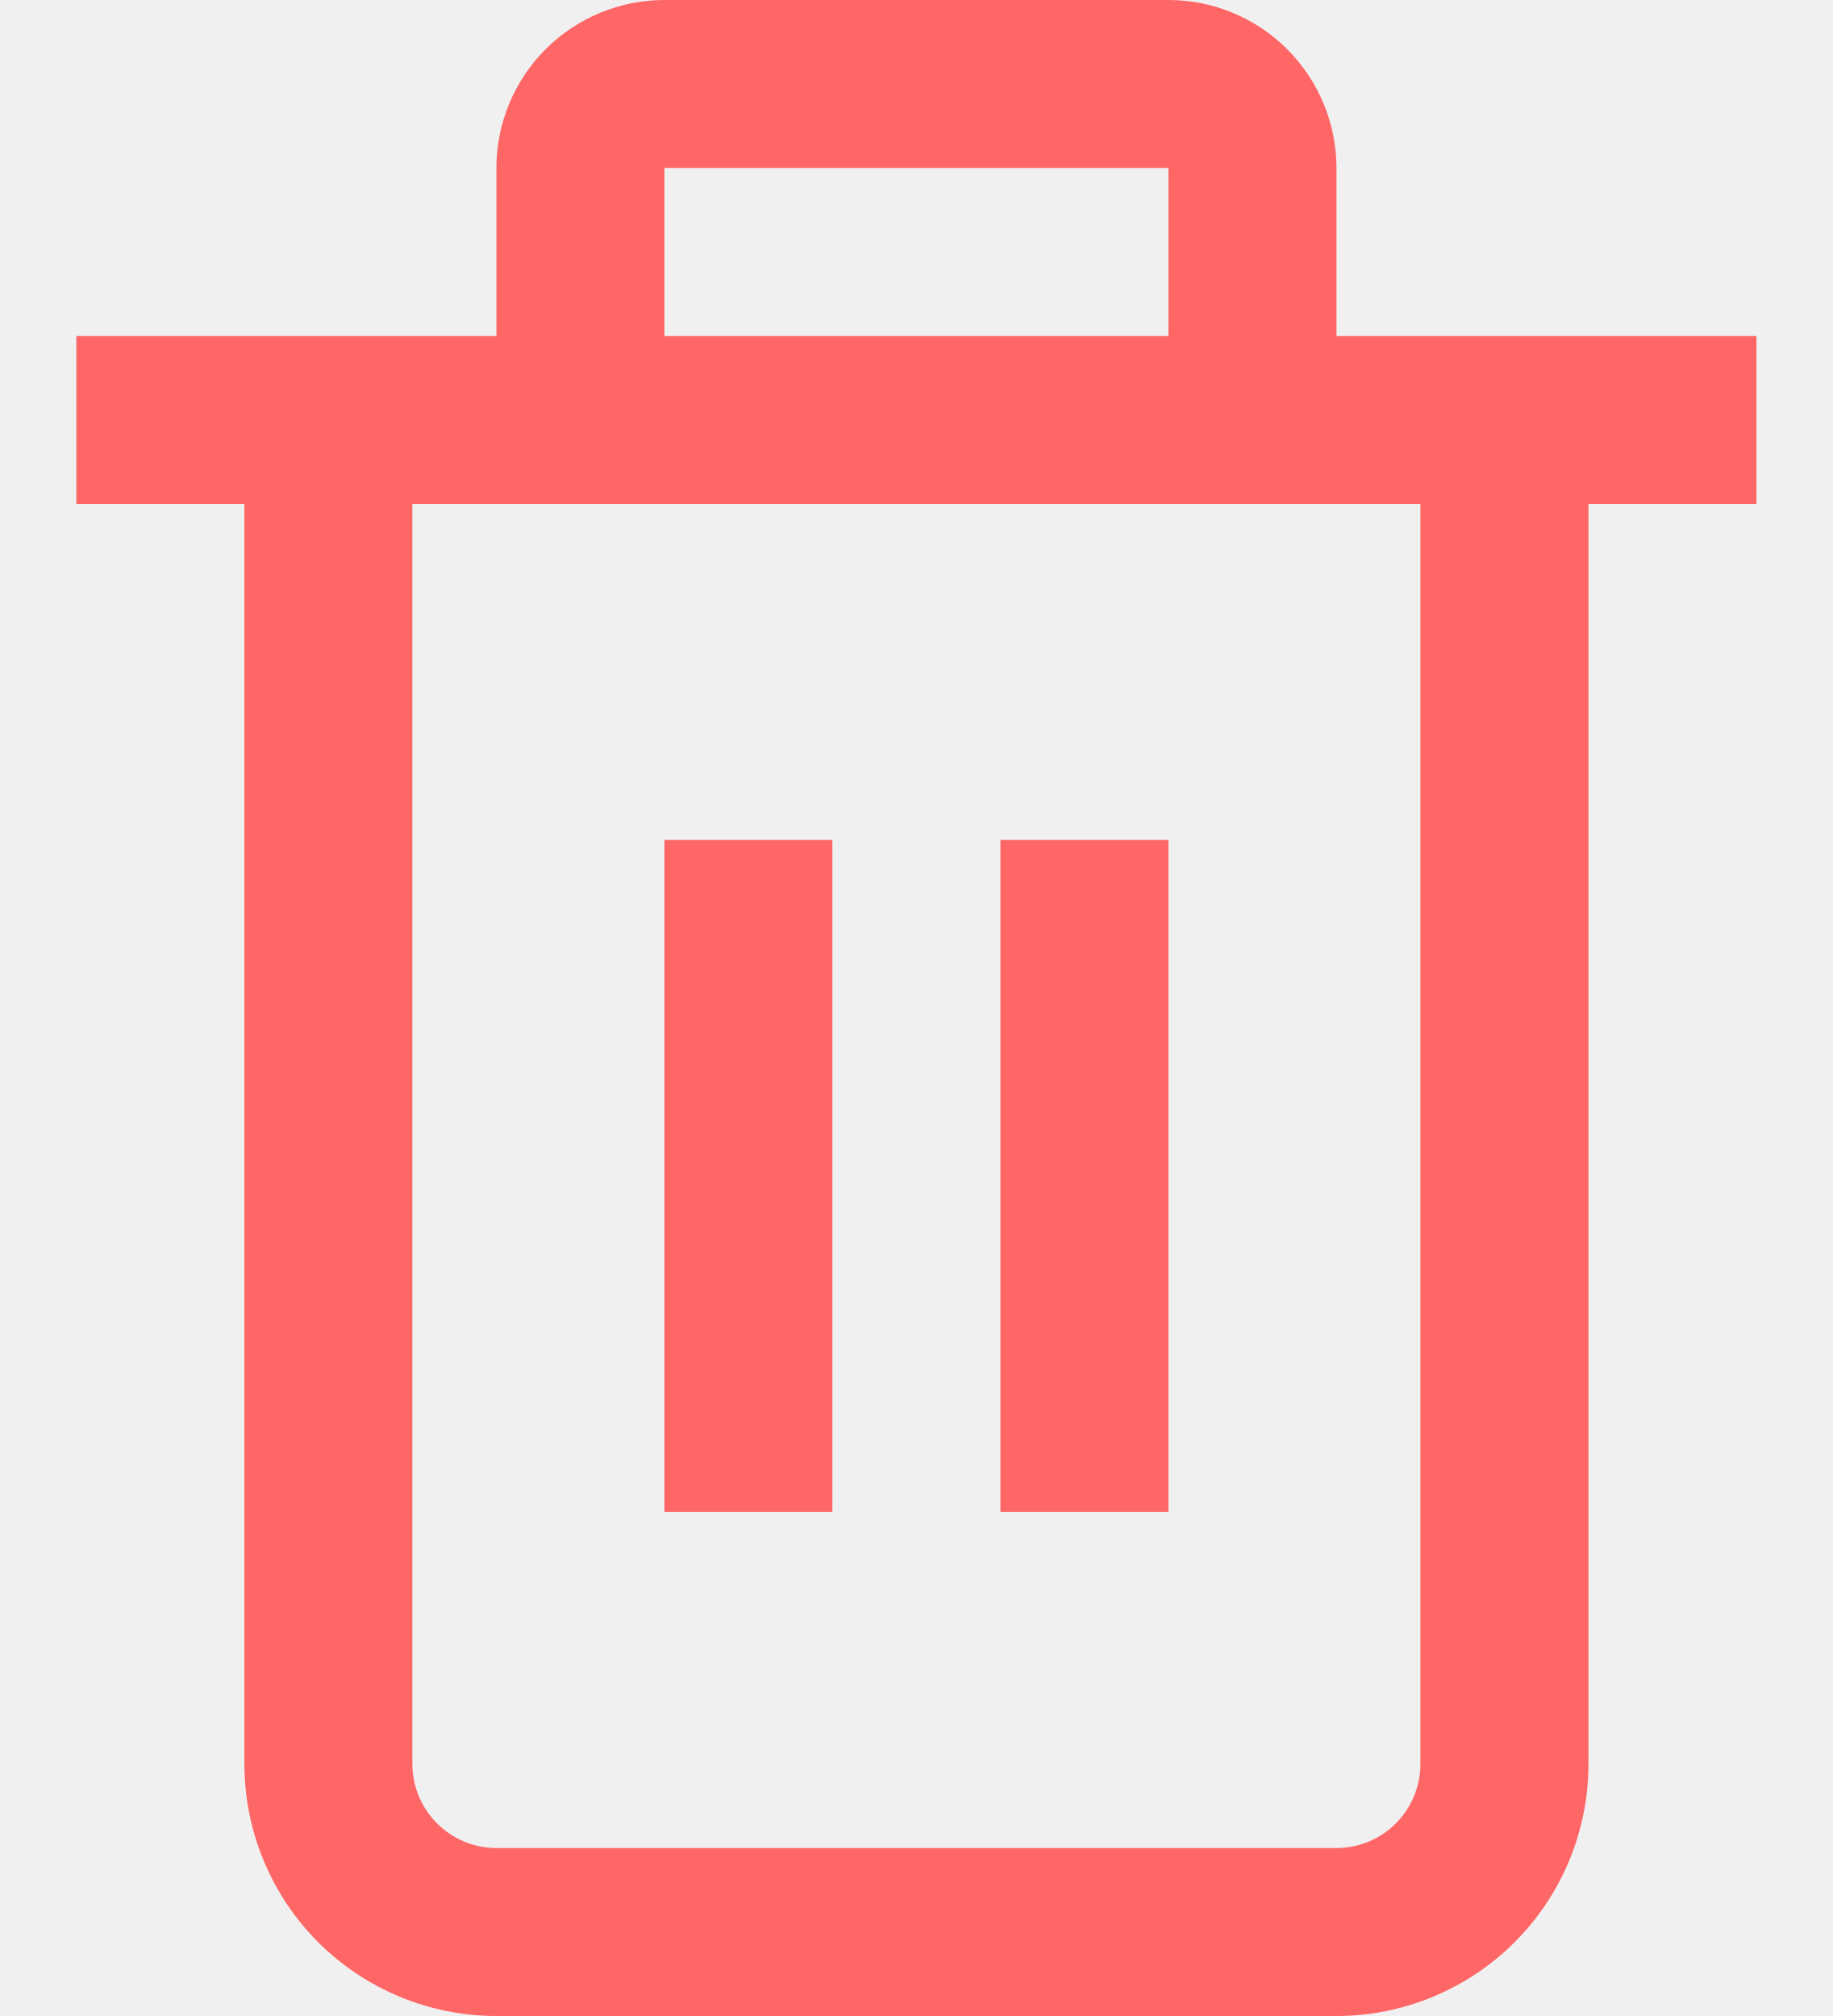
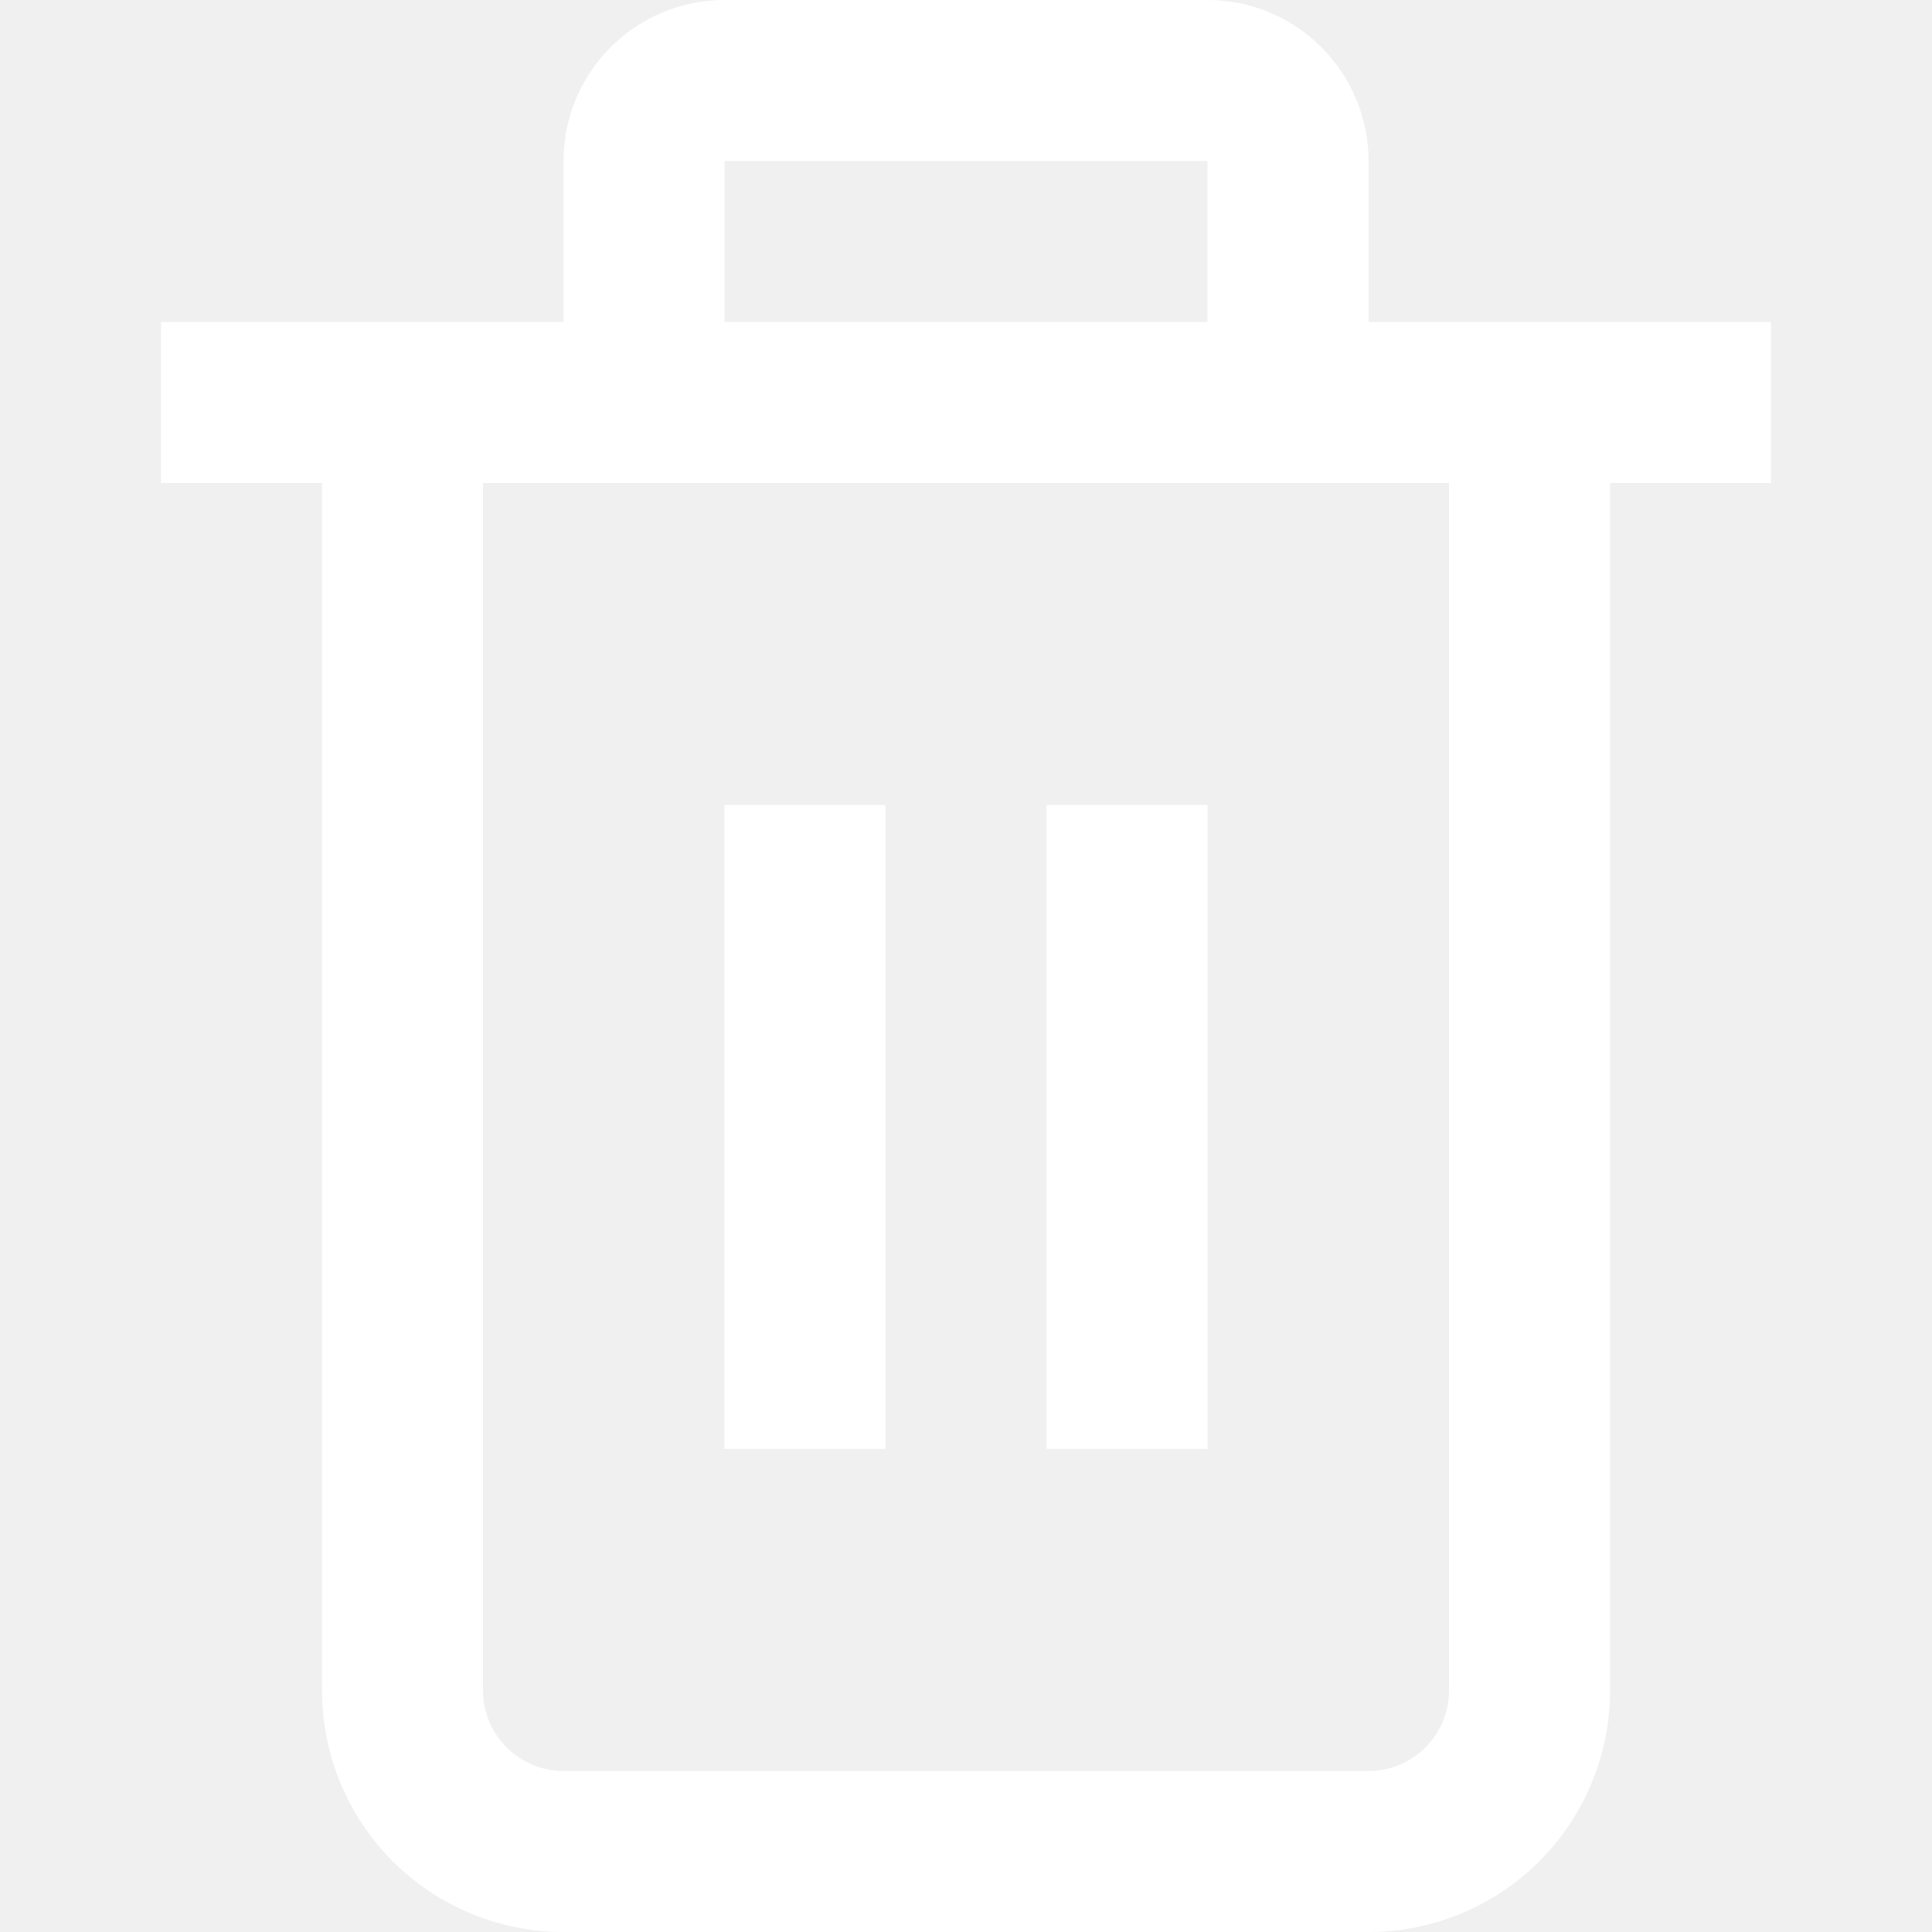
- <svg xmlns="http://www.w3.org/2000/svg" width="20" height="22" viewBox="0 0 20 22" fill="none">
-   <g id="01 align center">
-     <path id="Vector" d="M19.167 3.667H14.584V1.833C14.584 1.347 14.39 0.881 14.046 0.537C13.703 0.193 13.236 0 12.75 0L7.25 0C6.764 0 6.298 0.193 5.954 0.537C5.61 0.881 5.417 1.347 5.417 1.833V3.667H0.833V5.5H2.667V19.25C2.667 19.979 2.957 20.679 3.472 21.195C3.988 21.71 4.687 22 5.417 22H14.584C15.313 22 16.012 21.71 16.528 21.195C17.044 20.679 17.334 19.979 17.334 19.25V5.5H19.167V3.667ZM7.25 1.833H12.75V3.667H7.25V1.833ZM15.5 19.25C15.5 19.493 15.404 19.726 15.232 19.898C15.06 20.07 14.827 20.167 14.584 20.167H5.417C5.174 20.167 4.941 20.07 4.769 19.898C4.597 19.726 4.5 19.493 4.5 19.25V5.5H15.5V19.25Z" fill="#FF6666" />
-     <path id="Vector_2" d="M9.083 9.166H7.25V16.499H9.083V9.166Z" fill="#FF6666" />
-     <path id="Vector_3" d="M12.75 9.166H10.917V16.499H12.75V9.166Z" fill="#FF6666" />
+ <svg xmlns="http://www.w3.org/2000/svg" width="22" height="22" viewBox="0 0 22 22" fill="none">
+   <g clip-path="url(#clip0_282_879)">
+     <path d="M20.167 3.667H15.584V1.833C15.584 1.347 15.39 0.881 15.046 0.537C14.703 0.193 14.236 0 13.75 0L8.25 0C7.764 0 7.298 0.193 6.954 0.537C6.61 0.881 6.417 1.347 6.417 1.833V3.667H1.833V5.5H3.667V19.25C3.667 19.979 3.957 20.679 4.472 21.195C4.988 21.71 5.687 22 6.417 22H15.584C16.313 22 17.012 21.71 17.528 21.195C18.044 20.679 18.334 19.979 18.334 19.25V5.5H20.167V3.667ZM8.25 1.833H13.75V3.667H8.25V1.833ZM16.5 19.25C16.5 19.493 16.404 19.726 16.232 19.898C16.06 20.07 15.827 20.167 15.584 20.167H6.417C6.174 20.167 5.941 20.07 5.769 19.898C5.597 19.726 5.5 19.493 5.5 19.25V5.5H16.5V19.25Z" fill="white" />
+     <path d="M10.083 9.166H8.25V16.499H10.083V9.166Z" fill="white" />
+     <path d="M13.75 9.166H11.917V16.499H13.75V9.166Z" fill="white" />
  </g>
+   <defs>
+     <clipPath id="clip0_282_879">
+       <rect width="22" height="22" fill="white" />
+     </clipPath>
+   </defs>
</svg>
